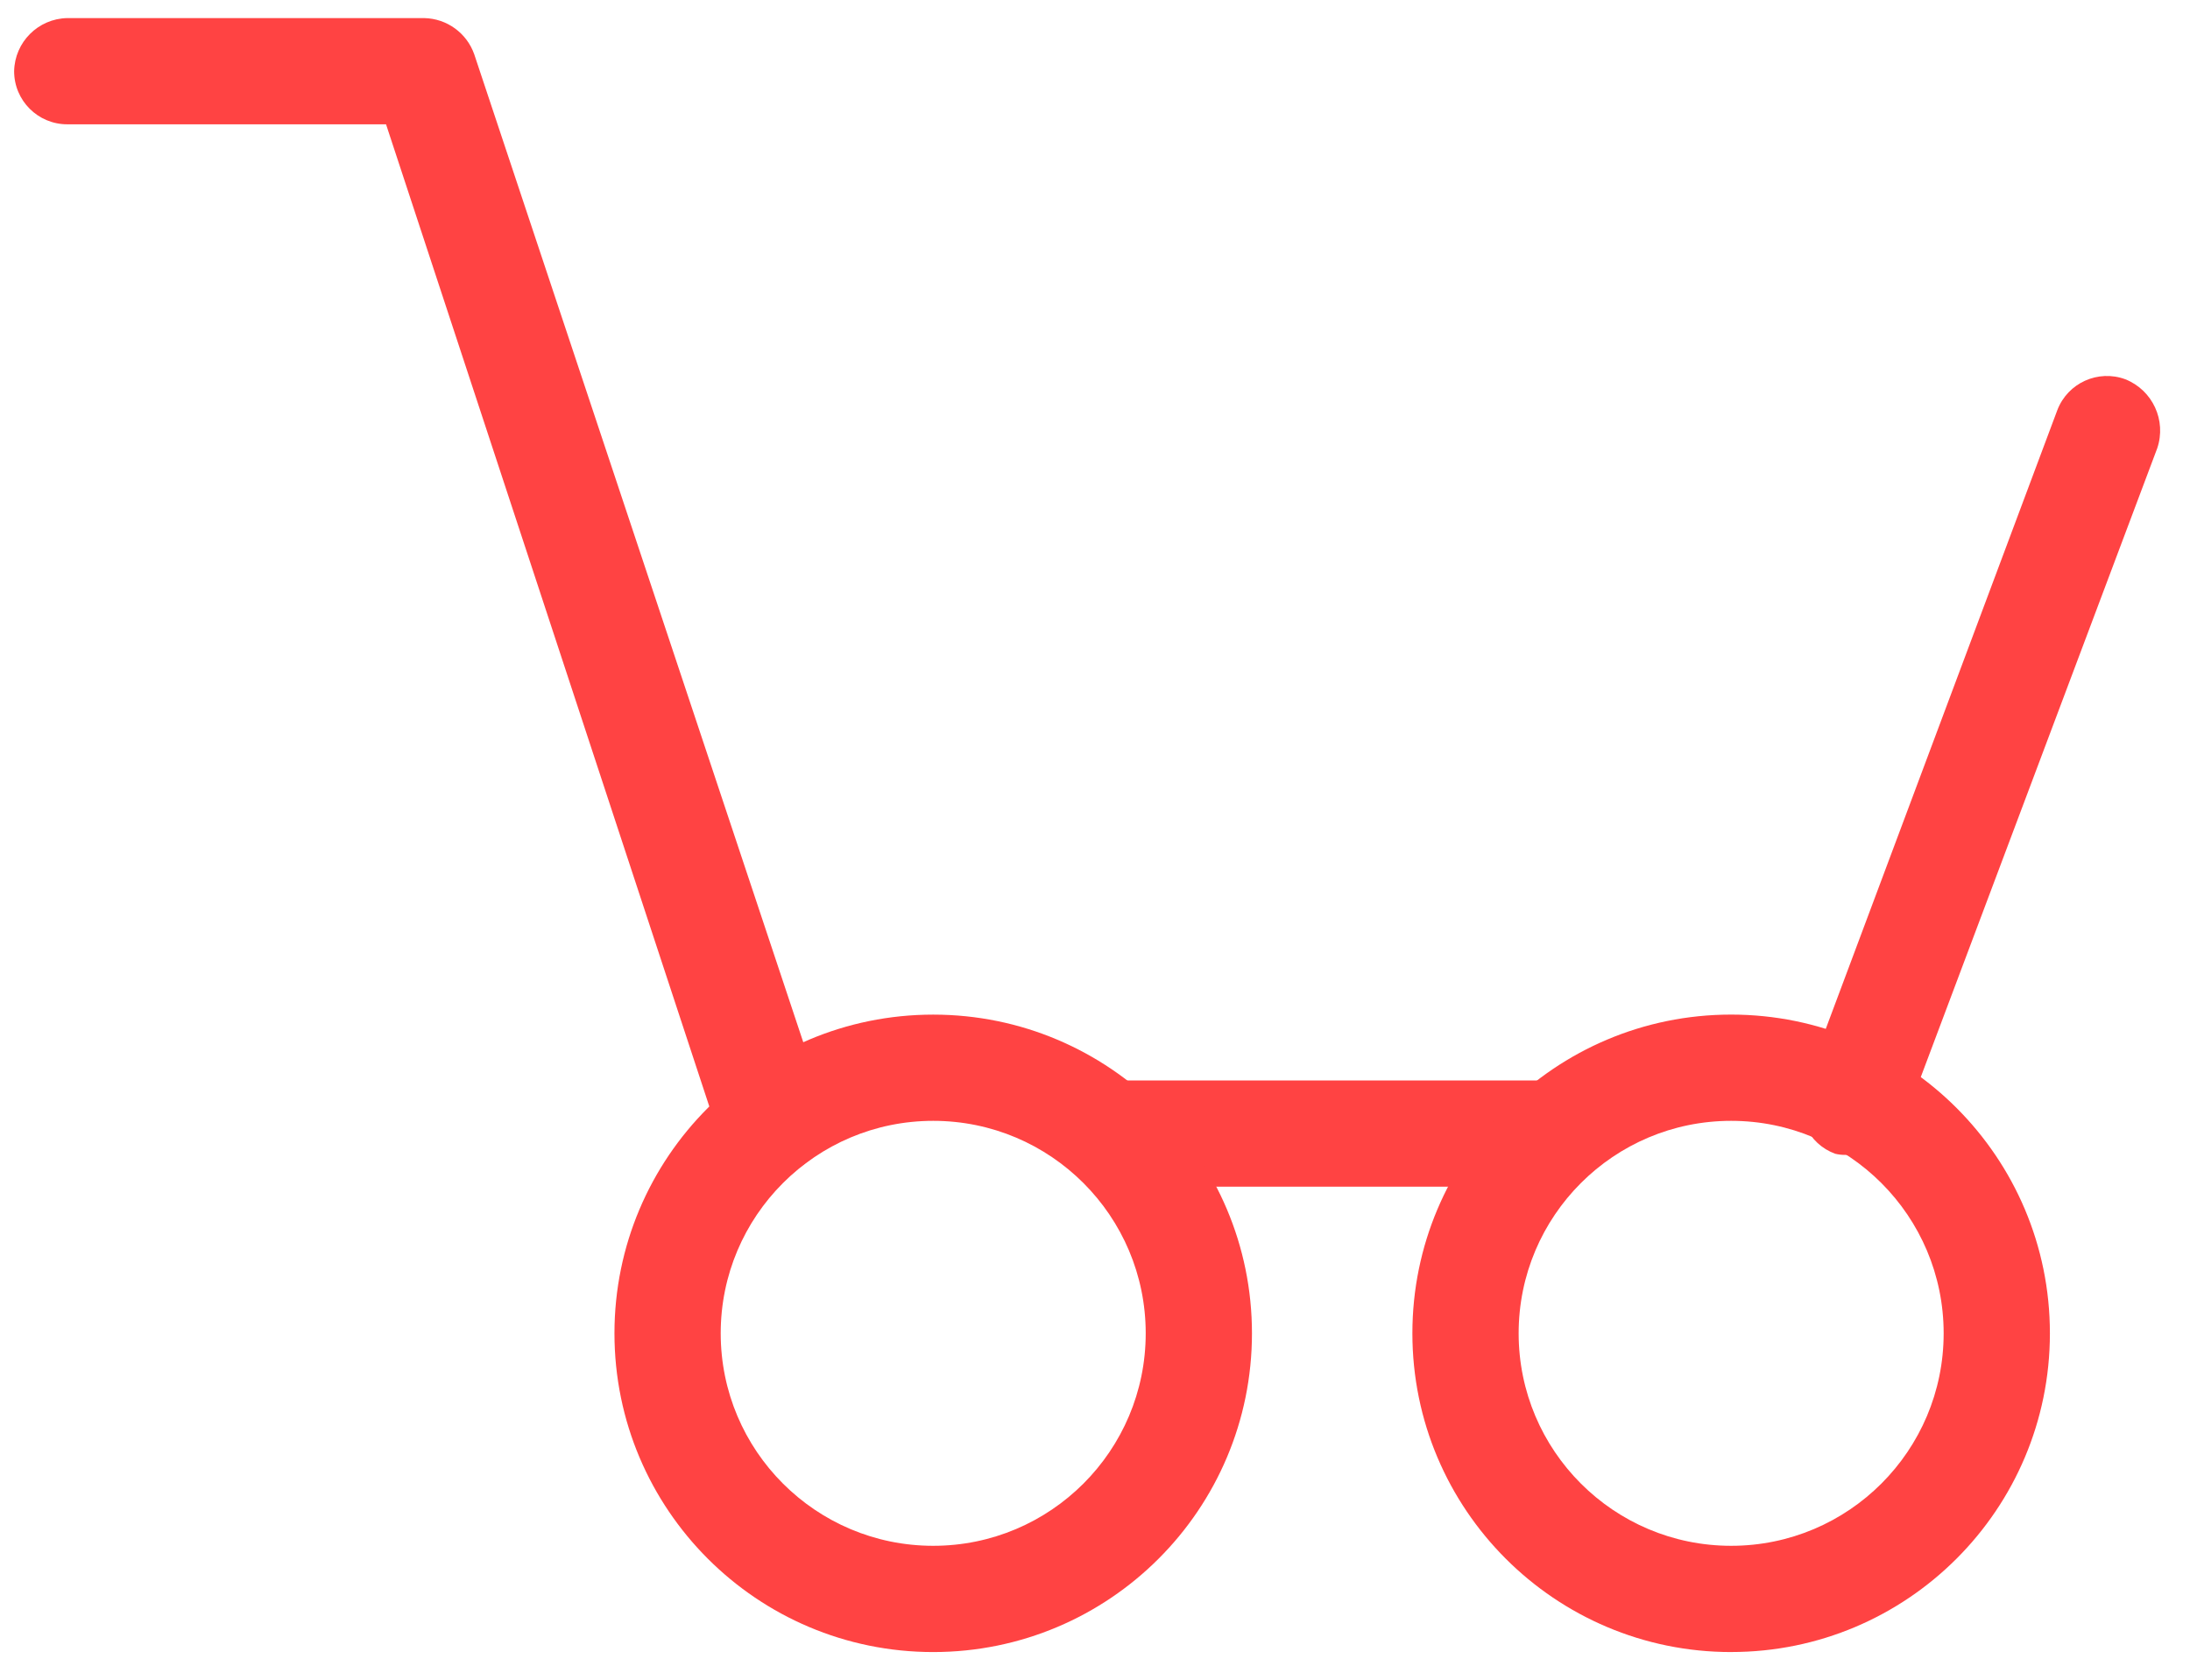
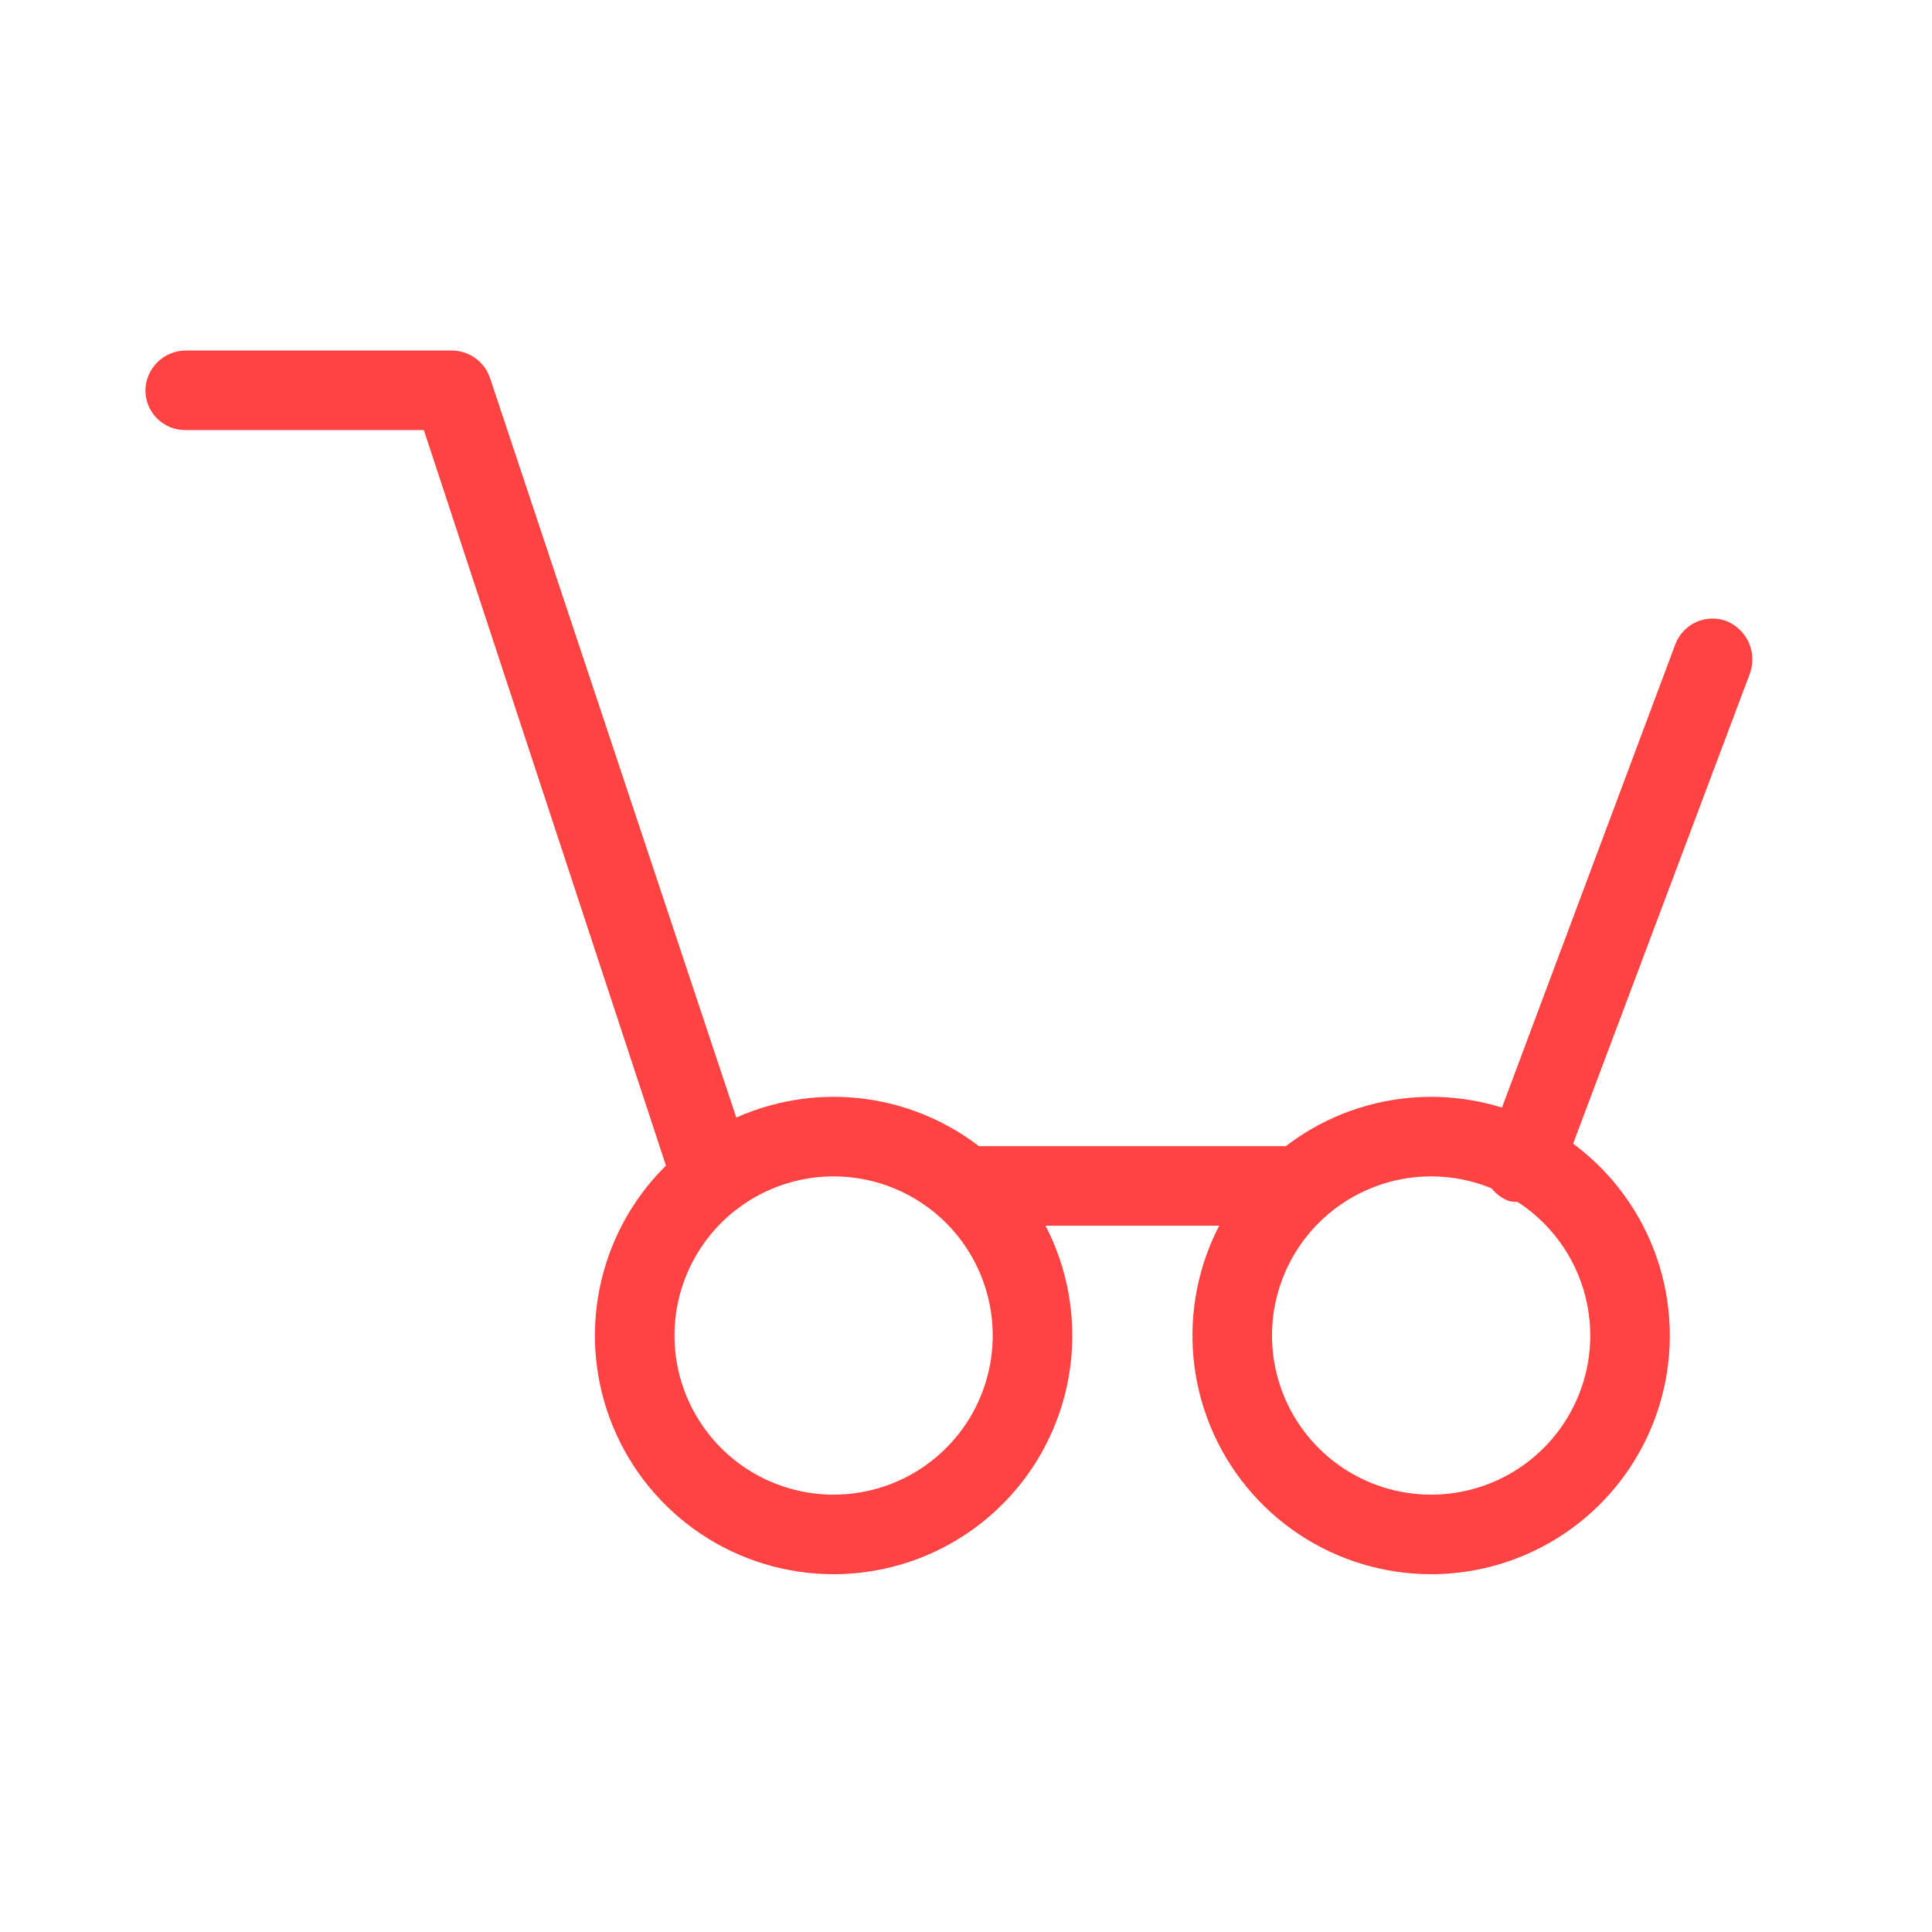
- <svg xmlns="http://www.w3.org/2000/svg" width="73" height="56" fill="none">
-   <path d="M51.826 39.561h-14.84a1.77 1.77 0 0 1 0-3.542h14.84a1.77 1.77 0 0 1 0 3.542ZM61.813 38.463c-.21.05-.428.05-.637 0a1.735 1.735 0 0 1-1.027-2.267l8.429-22.525a1.771 1.771 0 0 1 2.267-1.027 1.841 1.841 0 0 1 1.062 2.302l-8.43 22.42a1.84 1.84 0 0 1-1.664 1.097ZM25.653 39.136a1.735 1.735 0 0 1-1.665-1.204L12.868 4.144H2.242a1.77 1.77 0 0 1-1.771-1.77A1.806 1.806 0 0 1 2.242.603h11.9a1.806 1.806 0 0 1 1.665 1.204L27.46 36.799a1.736 1.736 0 0 1-1.098 2.23 1.594 1.594 0 0 1-.708.107Z" fill="#FF4343" />
-   <path d="M31.107 55.074a10.625 10.625 0 1 1 0-21.25 10.625 10.625 0 0 1 0 21.25Zm0-17.709a7.083 7.083 0 1 0 0 14.167 7.083 7.083 0 0 0 0-14.167ZM57.705 55.074a10.625 10.625 0 1 1 0-21.251 10.625 10.625 0 0 1 0 21.25Zm0-17.709a7.083 7.083 0 1 0 0 14.167 7.083 7.083 0 0 0 0-14.167Z" fill="#FF4343" />
+ <svg xmlns="http://www.w3.org/2000/svg" width="86" height="86" viewBox="0 0 86 86" fill="none">
+   <path d="M57.826 54.561H42.986C42.517 54.561 42.066 54.374 41.734 54.042C41.402 53.71 41.215 53.26 41.215 52.79C41.215 52.321 41.402 51.87 41.734 51.538C42.066 51.206 42.517 51.019 42.986 51.019H57.826C58.295 51.019 58.746 51.206 59.078 51.538C59.41 51.87 59.597 52.321 59.597 52.79C59.597 53.26 59.41 53.71 59.078 54.042C58.746 54.374 58.295 54.561 57.826 54.561Z" fill="#FF4343" />
+   <path d="M67.813 53.463C67.604 53.513 67.385 53.513 67.176 53.463C66.958 53.384 66.757 53.263 66.587 53.105C66.416 52.948 66.279 52.758 66.183 52.547C66.088 52.335 66.035 52.107 66.029 51.875C66.023 51.643 66.064 51.412 66.149 51.196L74.578 28.671C74.745 28.236 75.076 27.885 75.501 27.692C75.925 27.5 76.408 27.483 76.845 27.644C77.283 27.819 77.637 28.155 77.835 28.583C78.033 29.012 78.059 29.5 77.907 29.946L69.478 52.365C69.335 52.689 69.102 52.964 68.807 53.159C68.512 53.353 68.167 53.459 67.813 53.463Z" fill="#FF4343" />
+   <path d="M31.653 54.136C31.283 54.139 30.923 54.023 30.623 53.807C30.324 53.59 30.102 53.284 29.988 52.932L18.867 19.144H8.243C7.773 19.144 7.322 18.958 6.99 18.626C6.658 18.294 6.472 17.843 6.472 17.374C6.481 16.907 6.67 16.462 7 16.131C7.331 15.801 7.776 15.612 8.243 15.603H20.142C20.509 15.611 20.865 15.73 21.163 15.945C21.46 16.16 21.685 16.461 21.807 16.807L33.459 51.799C33.537 52.017 33.57 52.249 33.556 52.48C33.543 52.712 33.483 52.938 33.381 53.146C33.279 53.354 33.136 53.539 32.961 53.691C32.785 53.843 32.582 53.958 32.361 54.03C32.136 54.119 31.894 54.155 31.653 54.136Z" fill="#FF4343" />
+   <path d="M37.107 70.073C35.006 70.073 32.951 69.45 31.204 68.283C29.457 67.115 28.095 65.456 27.291 63.514C26.487 61.573 26.276 59.437 26.686 57.376C27.096 55.315 28.108 53.421 29.594 51.935C31.08 50.45 32.973 49.438 35.034 49.028C37.095 48.618 39.232 48.828 41.173 49.632C43.114 50.437 44.774 51.798 45.941 53.546C47.109 55.293 47.732 57.347 47.732 59.449C47.732 62.266 46.613 64.969 44.62 66.962C42.627 68.954 39.925 70.073 37.107 70.073ZM37.107 52.365C35.706 52.365 34.337 52.781 33.172 53.559C32.007 54.337 31.099 55.444 30.563 56.738C30.027 58.032 29.887 59.456 30.16 60.83C30.433 62.204 31.108 63.467 32.098 64.457C33.089 65.448 34.351 66.122 35.725 66.396C37.099 66.669 38.523 66.529 39.818 65.993C41.112 65.457 42.218 64.549 42.997 63.384C43.775 62.219 44.19 60.849 44.19 59.449C44.19 57.57 43.444 55.768 42.116 54.44C40.787 53.111 38.986 52.365 37.107 52.365Z" fill="#FF4343" />
+   <path d="M63.705 70.073C61.604 70.073 59.549 69.45 57.802 68.283C56.055 67.115 54.693 65.456 53.889 63.514C53.085 61.573 52.874 59.437 53.284 57.376C53.694 55.315 54.706 53.421 56.192 51.935C57.678 50.45 59.571 49.438 61.632 49.028C63.693 48.618 65.83 48.828 67.771 49.632C69.713 50.437 71.372 51.798 72.539 53.546C73.707 55.293 74.33 57.347 74.33 59.449C74.33 62.266 73.211 64.969 71.218 66.962C69.225 68.954 66.523 70.073 63.705 70.073ZM63.705 52.365C62.304 52.365 60.935 52.781 59.77 53.559C58.605 54.337 57.697 55.444 57.161 56.738C56.625 58.032 56.484 59.456 56.758 60.83C57.031 62.204 57.706 63.467 58.696 64.457C59.687 65.448 60.949 66.122 62.323 66.396C63.697 66.669 65.121 66.529 66.416 65.993C67.71 65.457 68.816 64.549 69.595 63.384C70.373 62.219 70.788 60.849 70.788 59.449C70.788 57.57 70.042 55.768 68.714 54.44C67.385 53.111 65.584 52.365 63.705 52.365Z" fill="#FF4343" />
</svg>
